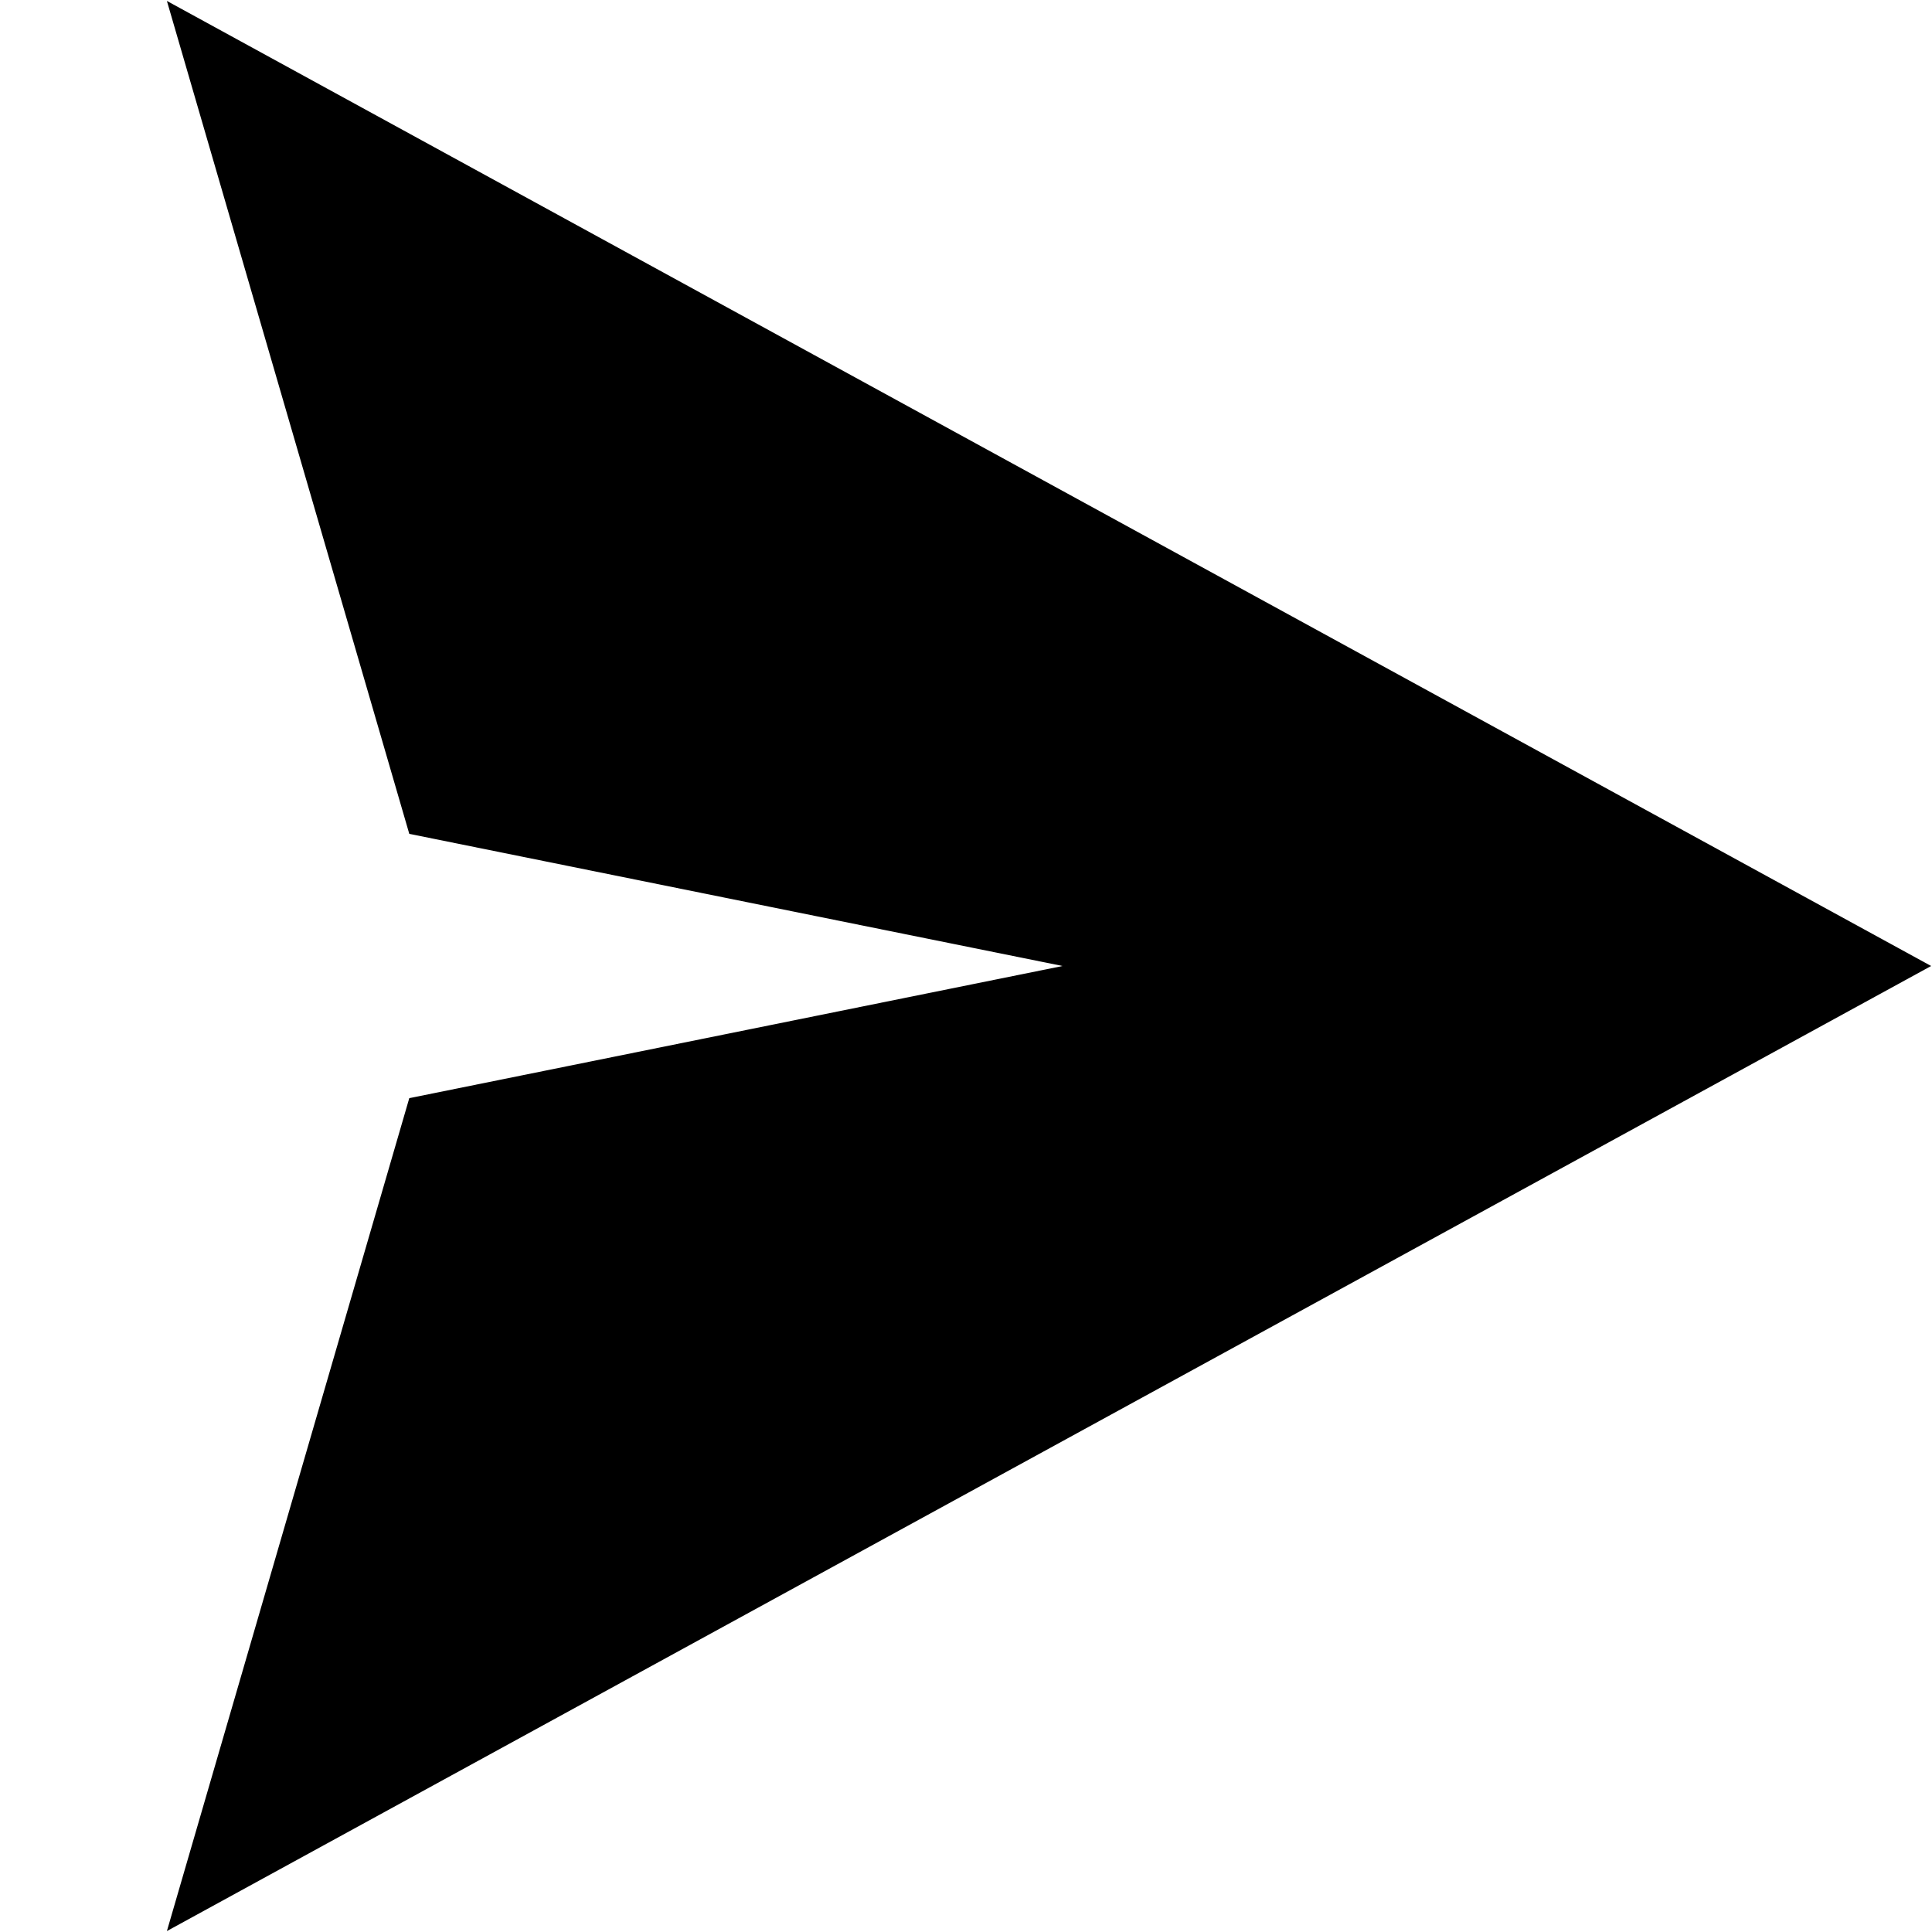
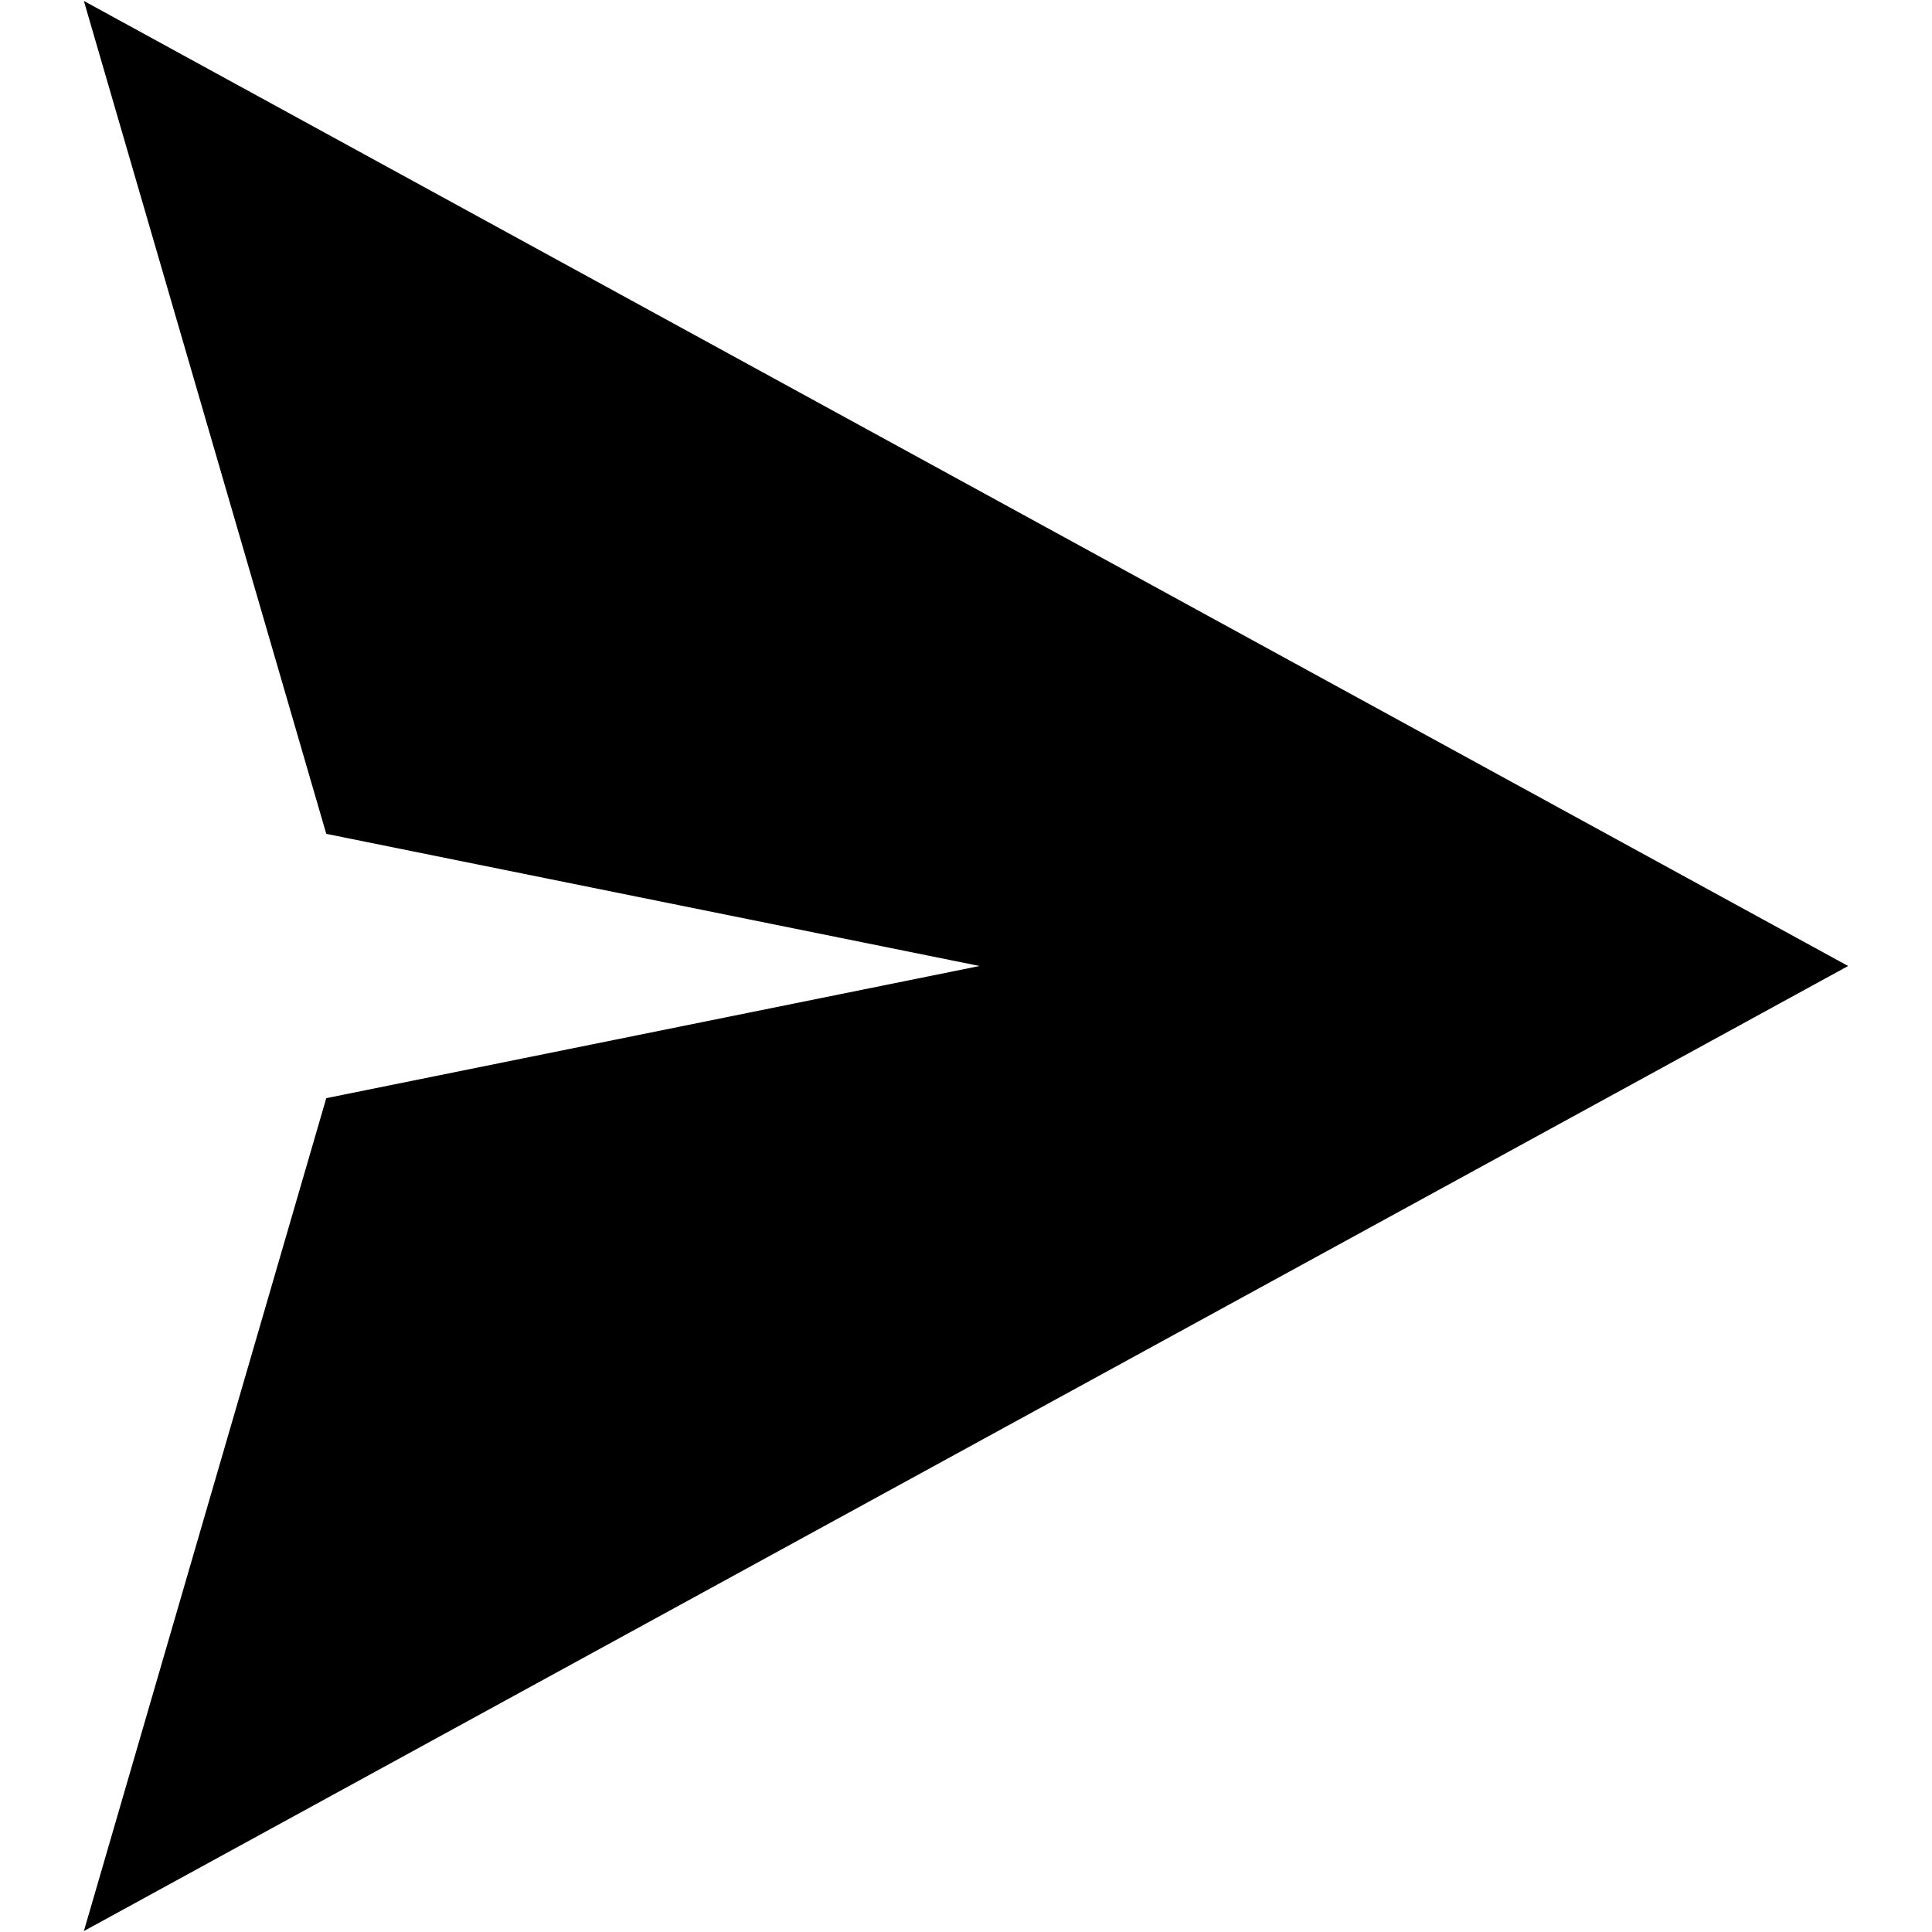
<svg xmlns="http://www.w3.org/2000/svg" version="1.1" width="2048" height="2048" viewBox="0 0 2048 2048" id="svg3077">
  <defs id="defs3083" />
-   <path d="M 176.918,1 2047.086,1024 176.918,2047 433.857,1164.091 1126.373,1024 433.857,883.909 z" id="rect3039" style="color:#000000;fill:#000000;fill-opacity:1;fill-rule:nonzero;stroke:none;stroke-width:2.349;marker:none;visibility:visible;display:inline;overflow:visible;enable-background:accumulate" />
+   <path d="M 88.916,1 1959.084,1024 88.916,2047 345.855,1164.091 1038.371,1024 345.855,883.909 z" id="rect3039" style="color:#000000;fill:#000000;fill-opacity:1;fill-rule:nonzero;stroke:none;stroke-width:2.349;marker:none;visibility:visible;display:inline;overflow:visible;enable-background:accumulate" />
</svg>
